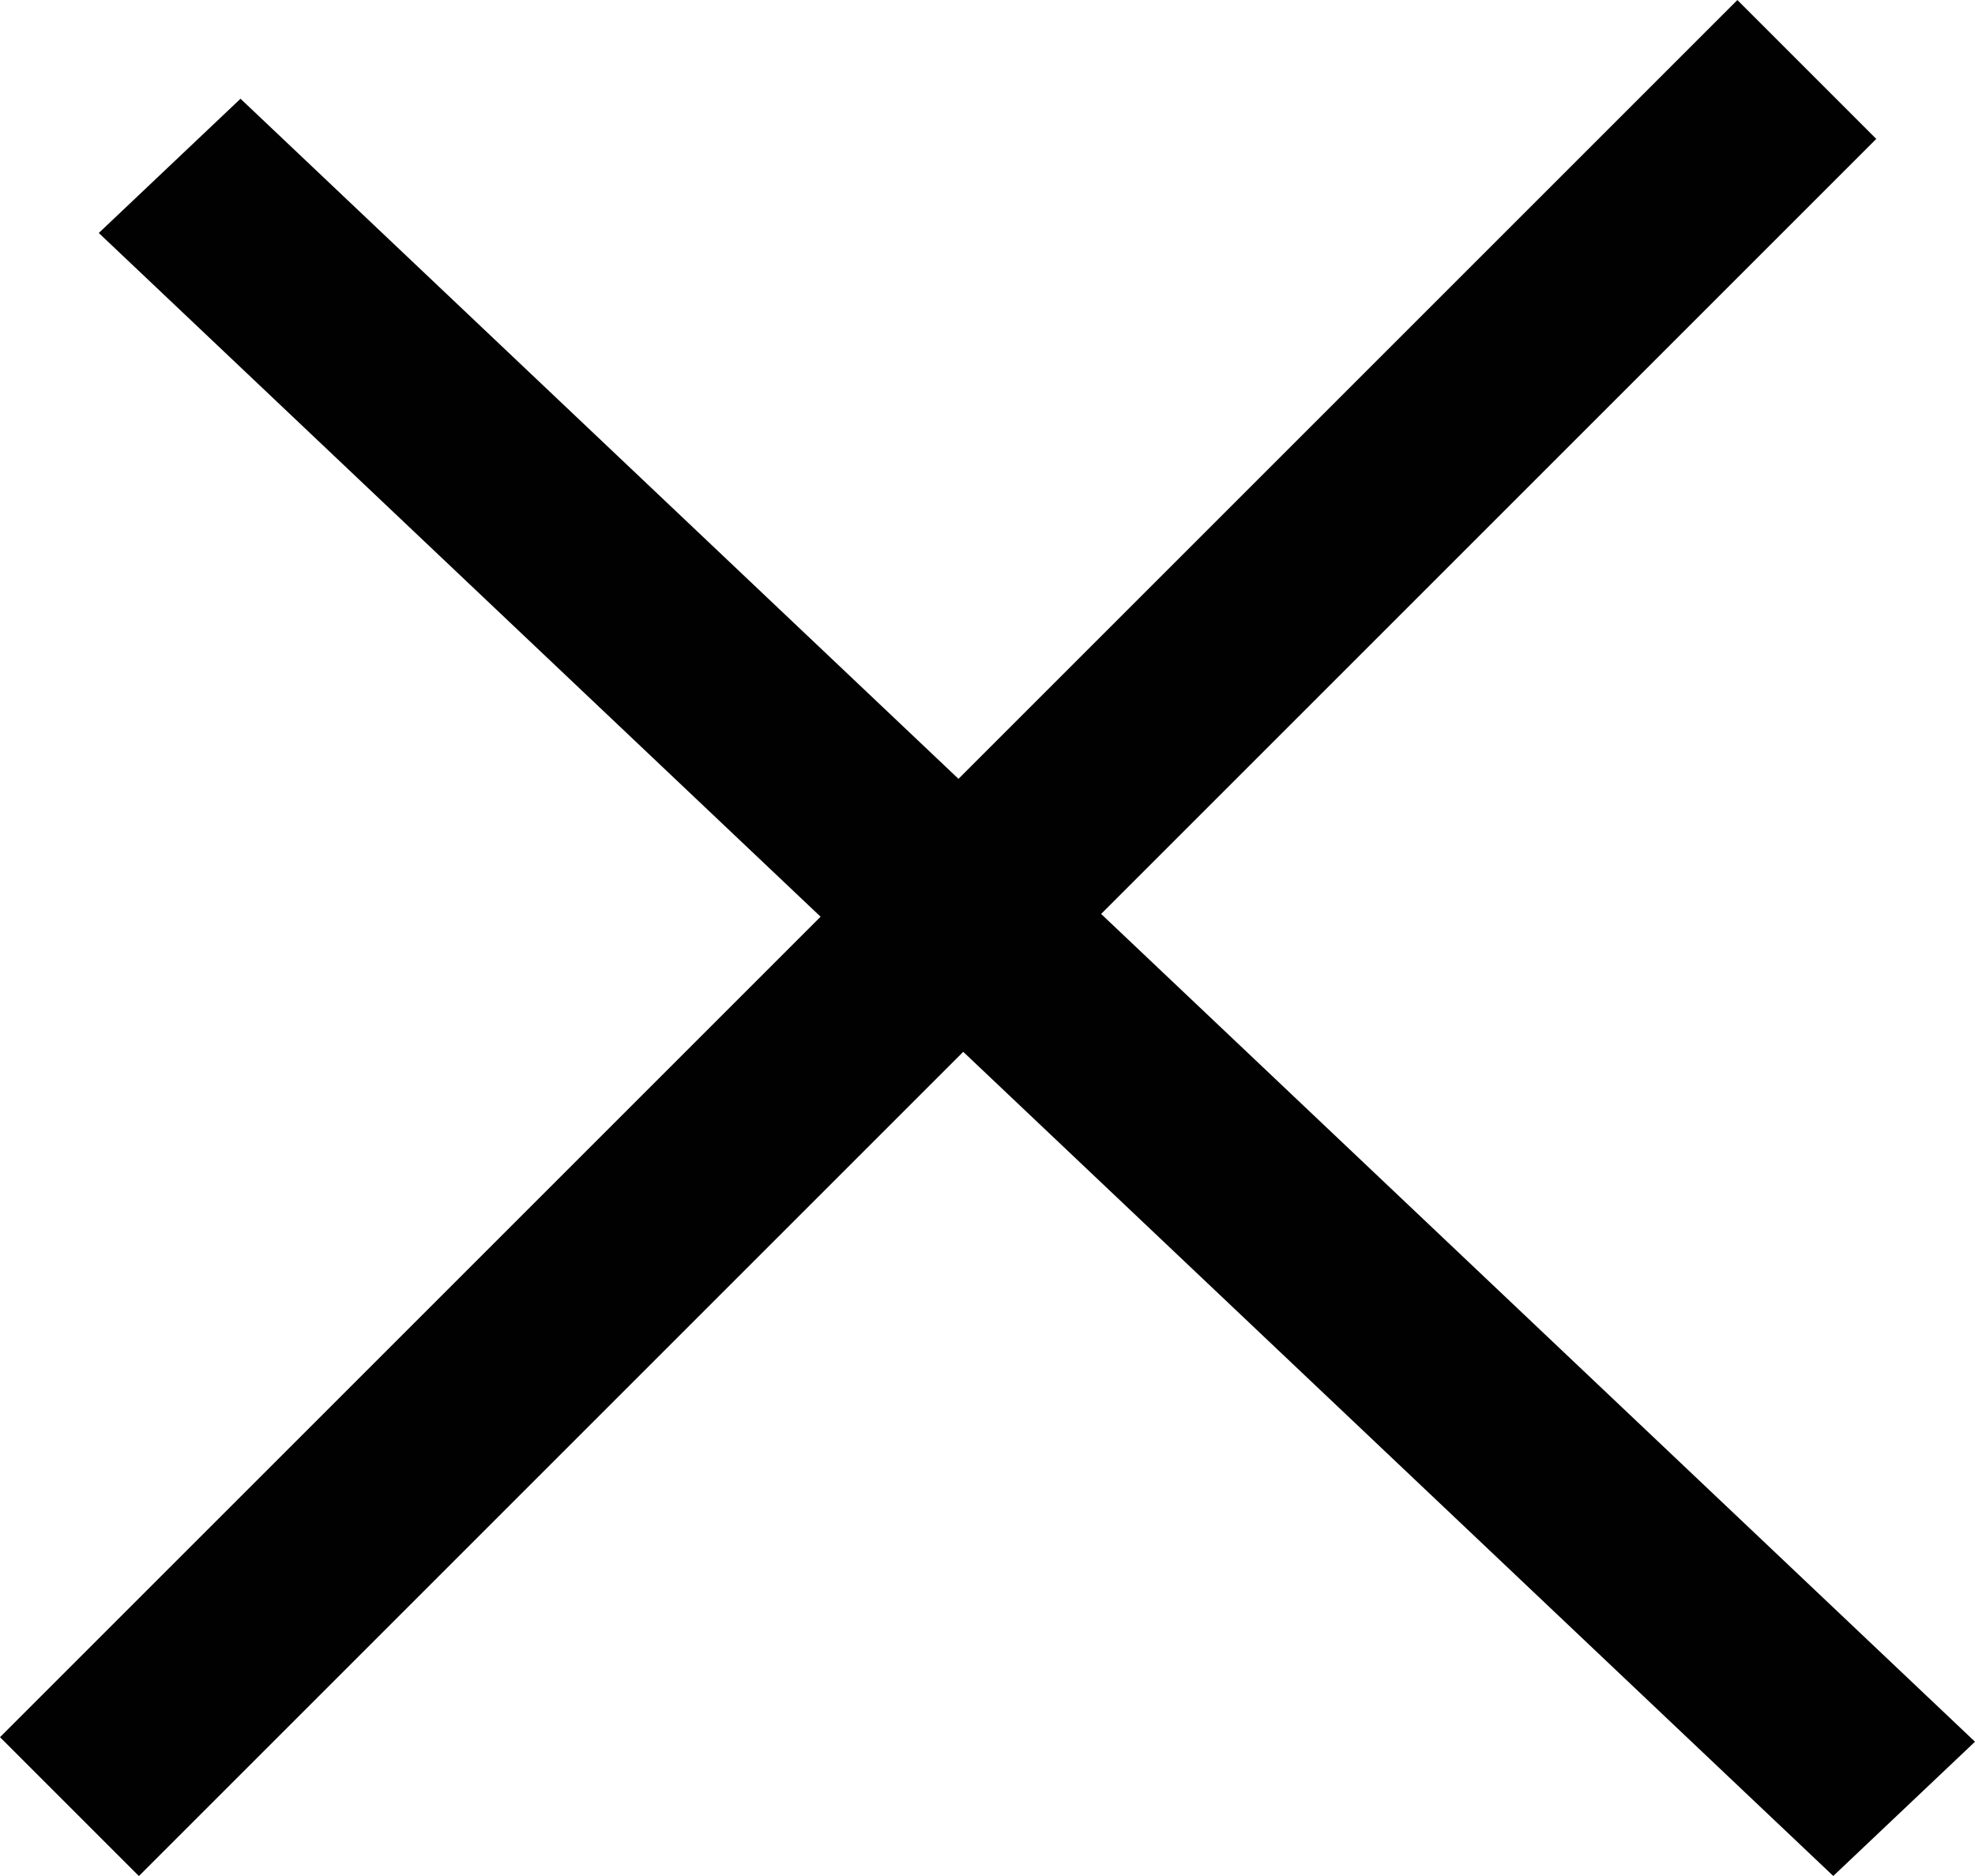
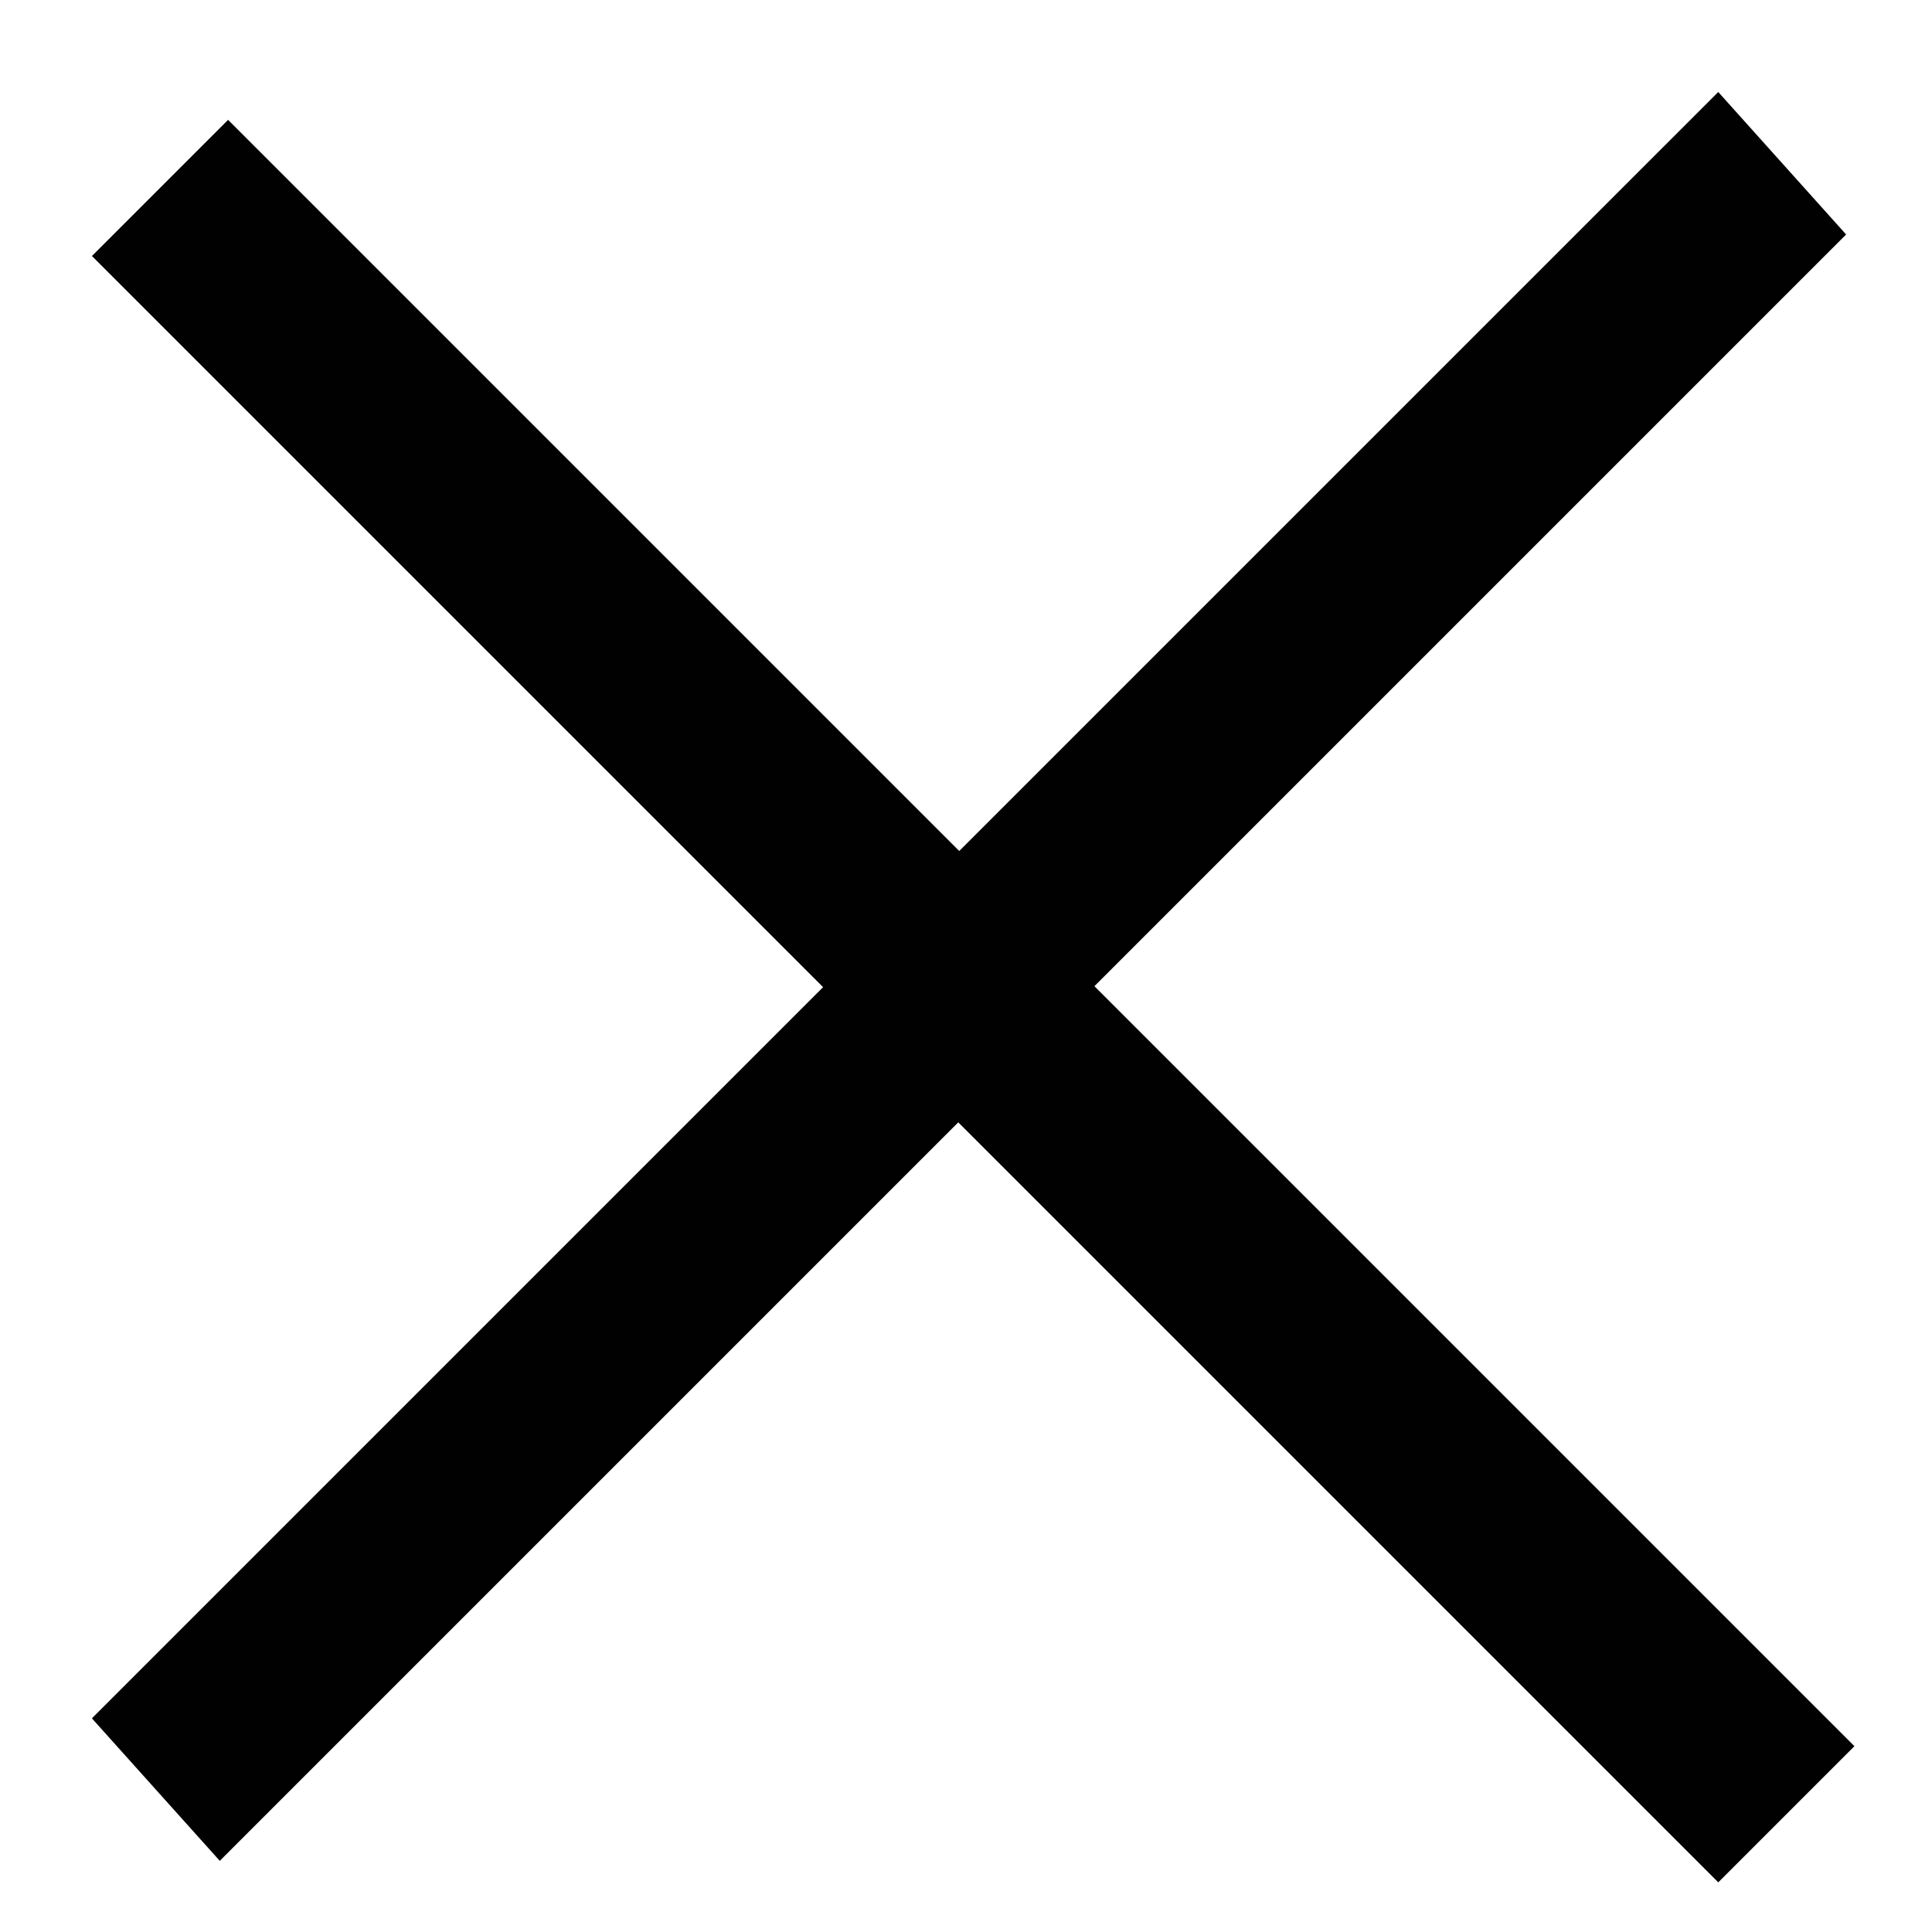
- <svg xmlns="http://www.w3.org/2000/svg" width="20" height="19" viewBox="0 0 20 19" fill="none">
-   <rect width="24.195" height="1.977" transform="matrix(0.725953 0.687745 -0.725953 0.687745 2.43555 1)" fill="#010101" />
-   <rect y="17.594" width="24.881" height="1.989" transform="rotate(-45 0 17.5937)" fill="#010101" />
+ <svg xmlns="http://www.w3.org/2000/svg" width="21" height="21" viewBox="0 0 21 21" fill="none">
+   <rect width="25" height="2.081" transform="matrix(0.707107 -0.707107 0.667881 0.744268 0.999023 18.6777)" fill="#010101" />
+   <rect x="2.479" y="1.303" width="25" height="2.093" transform="rotate(45 2.47949 1.3031)" fill="#010101" />
</svg>
